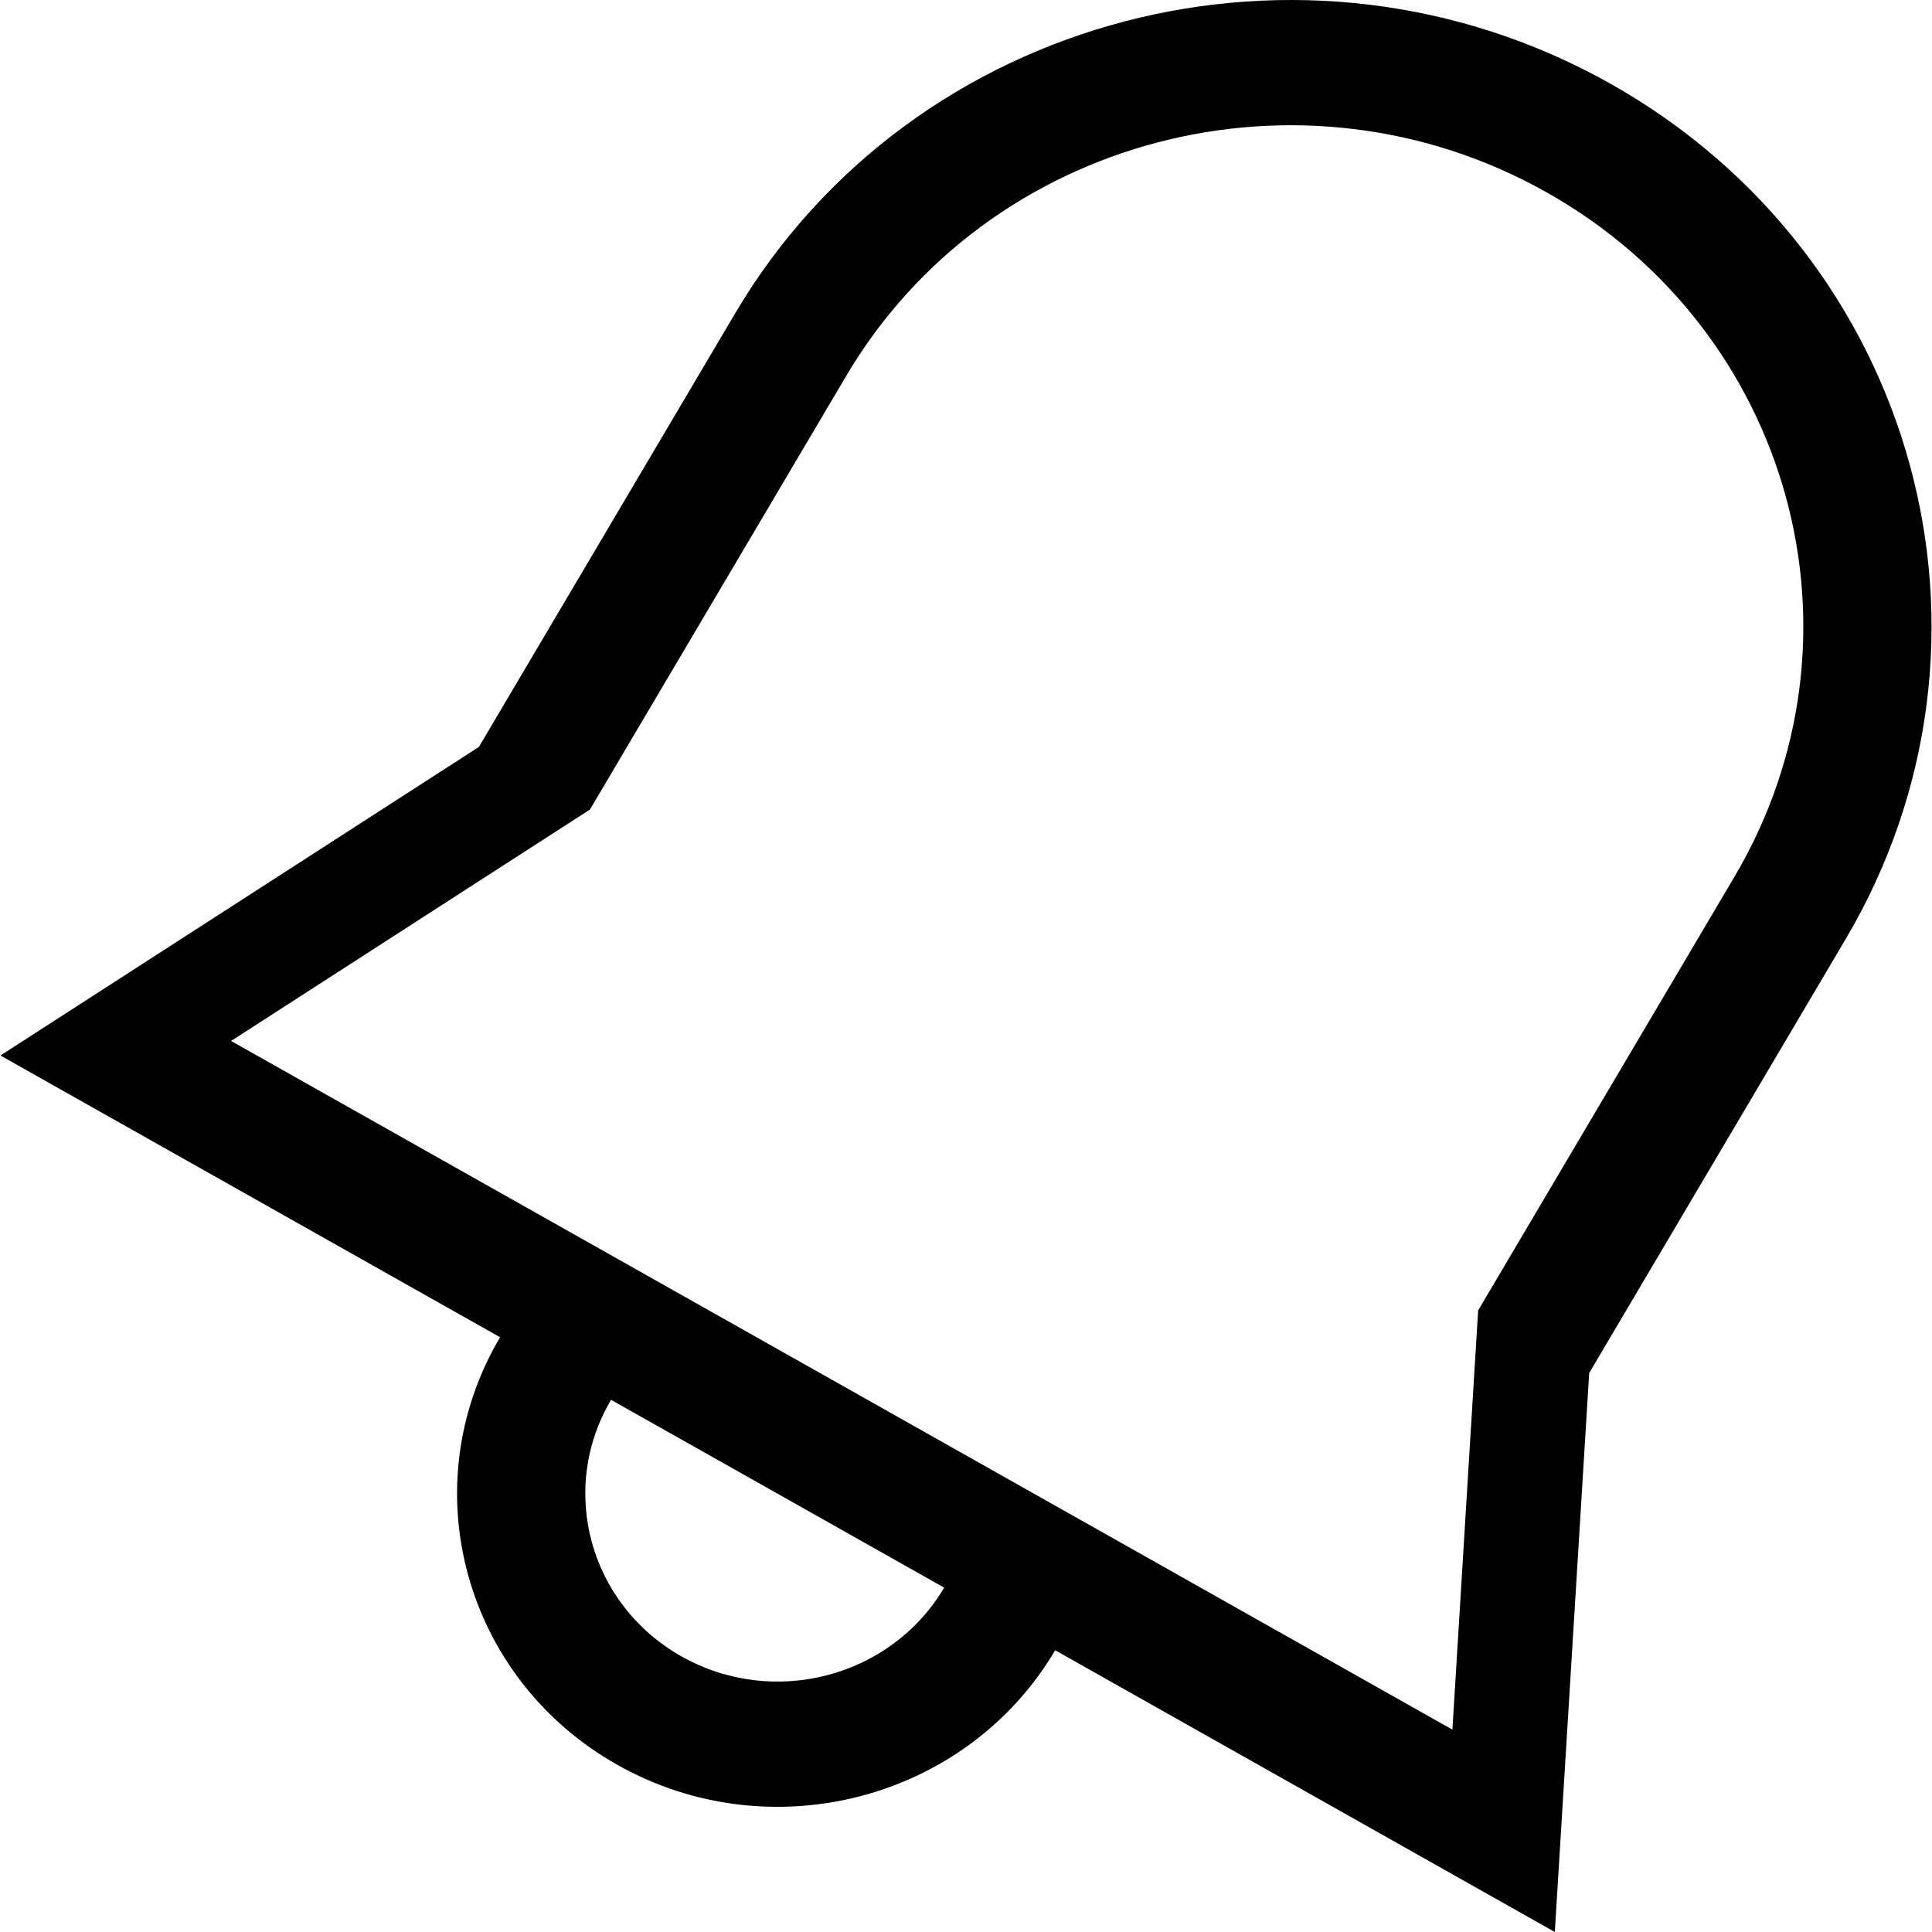
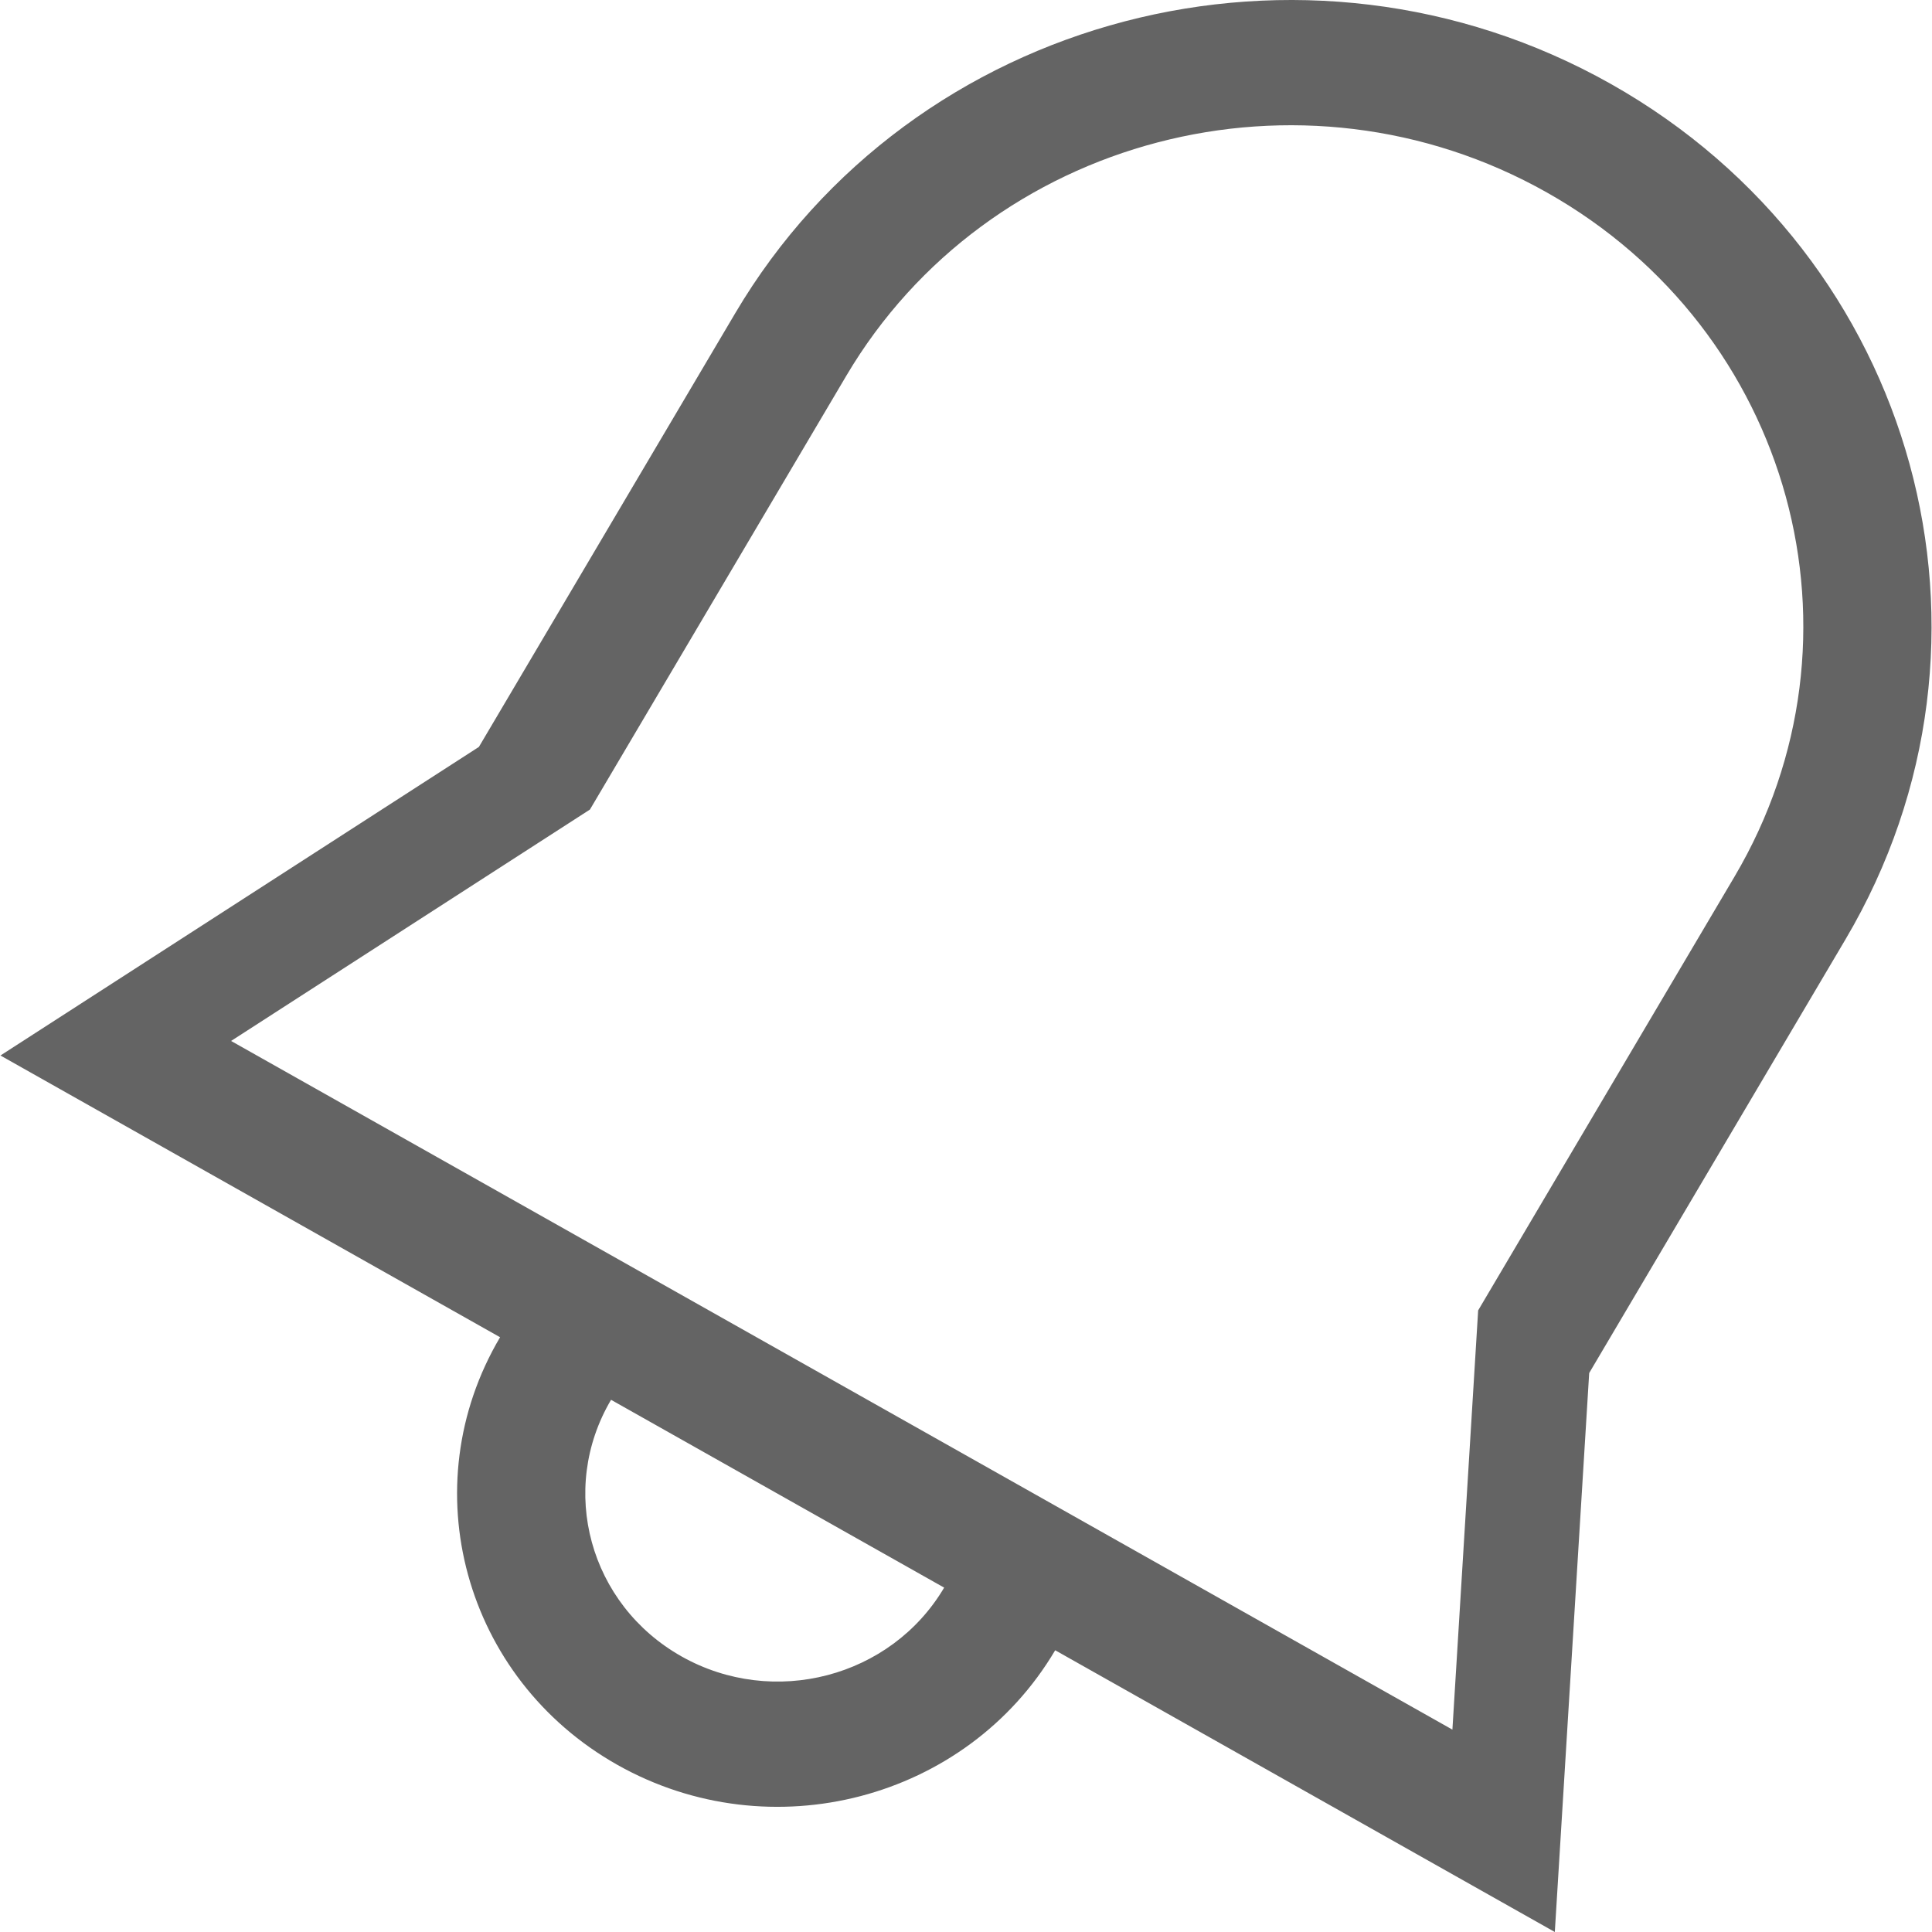
<svg xmlns="http://www.w3.org/2000/svg" version="1.1" id="Capa_1" x="0px" y="0px" width="612.281px" height="612.281px" viewBox="0 0 612.281 612.281" style="enable-background:new 0 0 612.281 612.281;" xml:space="preserve">
  <g>
    <g id="_x37__29_">
      <g>
-         <path d="M510.533,26.617C413.372-28.176,289.119,4.341,233.021,99.238l-81.25,137.471L0.142,334.504l158.339,89.288l0,0     c-28.049,47.448-11.403,108.116,37.167,135.513c48.591,27.396,110.708,11.138,138.757-36.311l158.339,89.287l10.894-177.147     l81.25-137.471C640.987,202.765,607.695,81.41,510.533,26.617z M215.967,524.932c-29.15-16.442-39.126-52.834-22.317-81.312     l105.566,59.525C282.387,531.623,245.118,541.373,215.967,524.932z M549.7,277.814l-81.25,137.471l-8.16,132.861L73.233,329.894     l113.726-73.335l81.25-137.471C313.088,43.161,412.473,17.152,490.215,60.99C567.958,104.808,594.579,201.888,549.7,277.814z" />
+         <path fill="#646464" d="M510.533,26.617C413.372-28.176,289.119,4.341,233.021,99.238l-81.25,137.471L0.142,334.504l158.339,89.288l0,0     c-28.049,47.448-11.403,108.116,37.167,135.513c48.591,27.396,110.708,11.138,138.757-36.311l158.339,89.287l10.894-177.147     l81.25-137.471C640.987,202.765,607.695,81.41,510.533,26.617z M215.967,524.932c-29.15-16.442-39.126-52.834-22.317-81.312     l105.566,59.525C282.387,531.623,245.118,541.373,215.967,524.932z M549.7,277.814l-81.25,137.471l-8.16,132.861L73.233,329.894     l113.726-73.335l81.25-137.471C313.088,43.161,412.473,17.152,490.215,60.99C567.958,104.808,594.579,201.888,549.7,277.814z" />
      </g>
    </g>
  </g>
  <g>
</g>
  <g>
</g>
  <g>
</g>
  <g>
</g>
  <g>
</g>
  <g>
</g>
  <g>
</g>
  <g>
</g>
  <g>
</g>
  <g>
</g>
  <g>
</g>
  <g>
</g>
  <g>
</g>
  <g>
</g>
  <g>
</g>
</svg>
